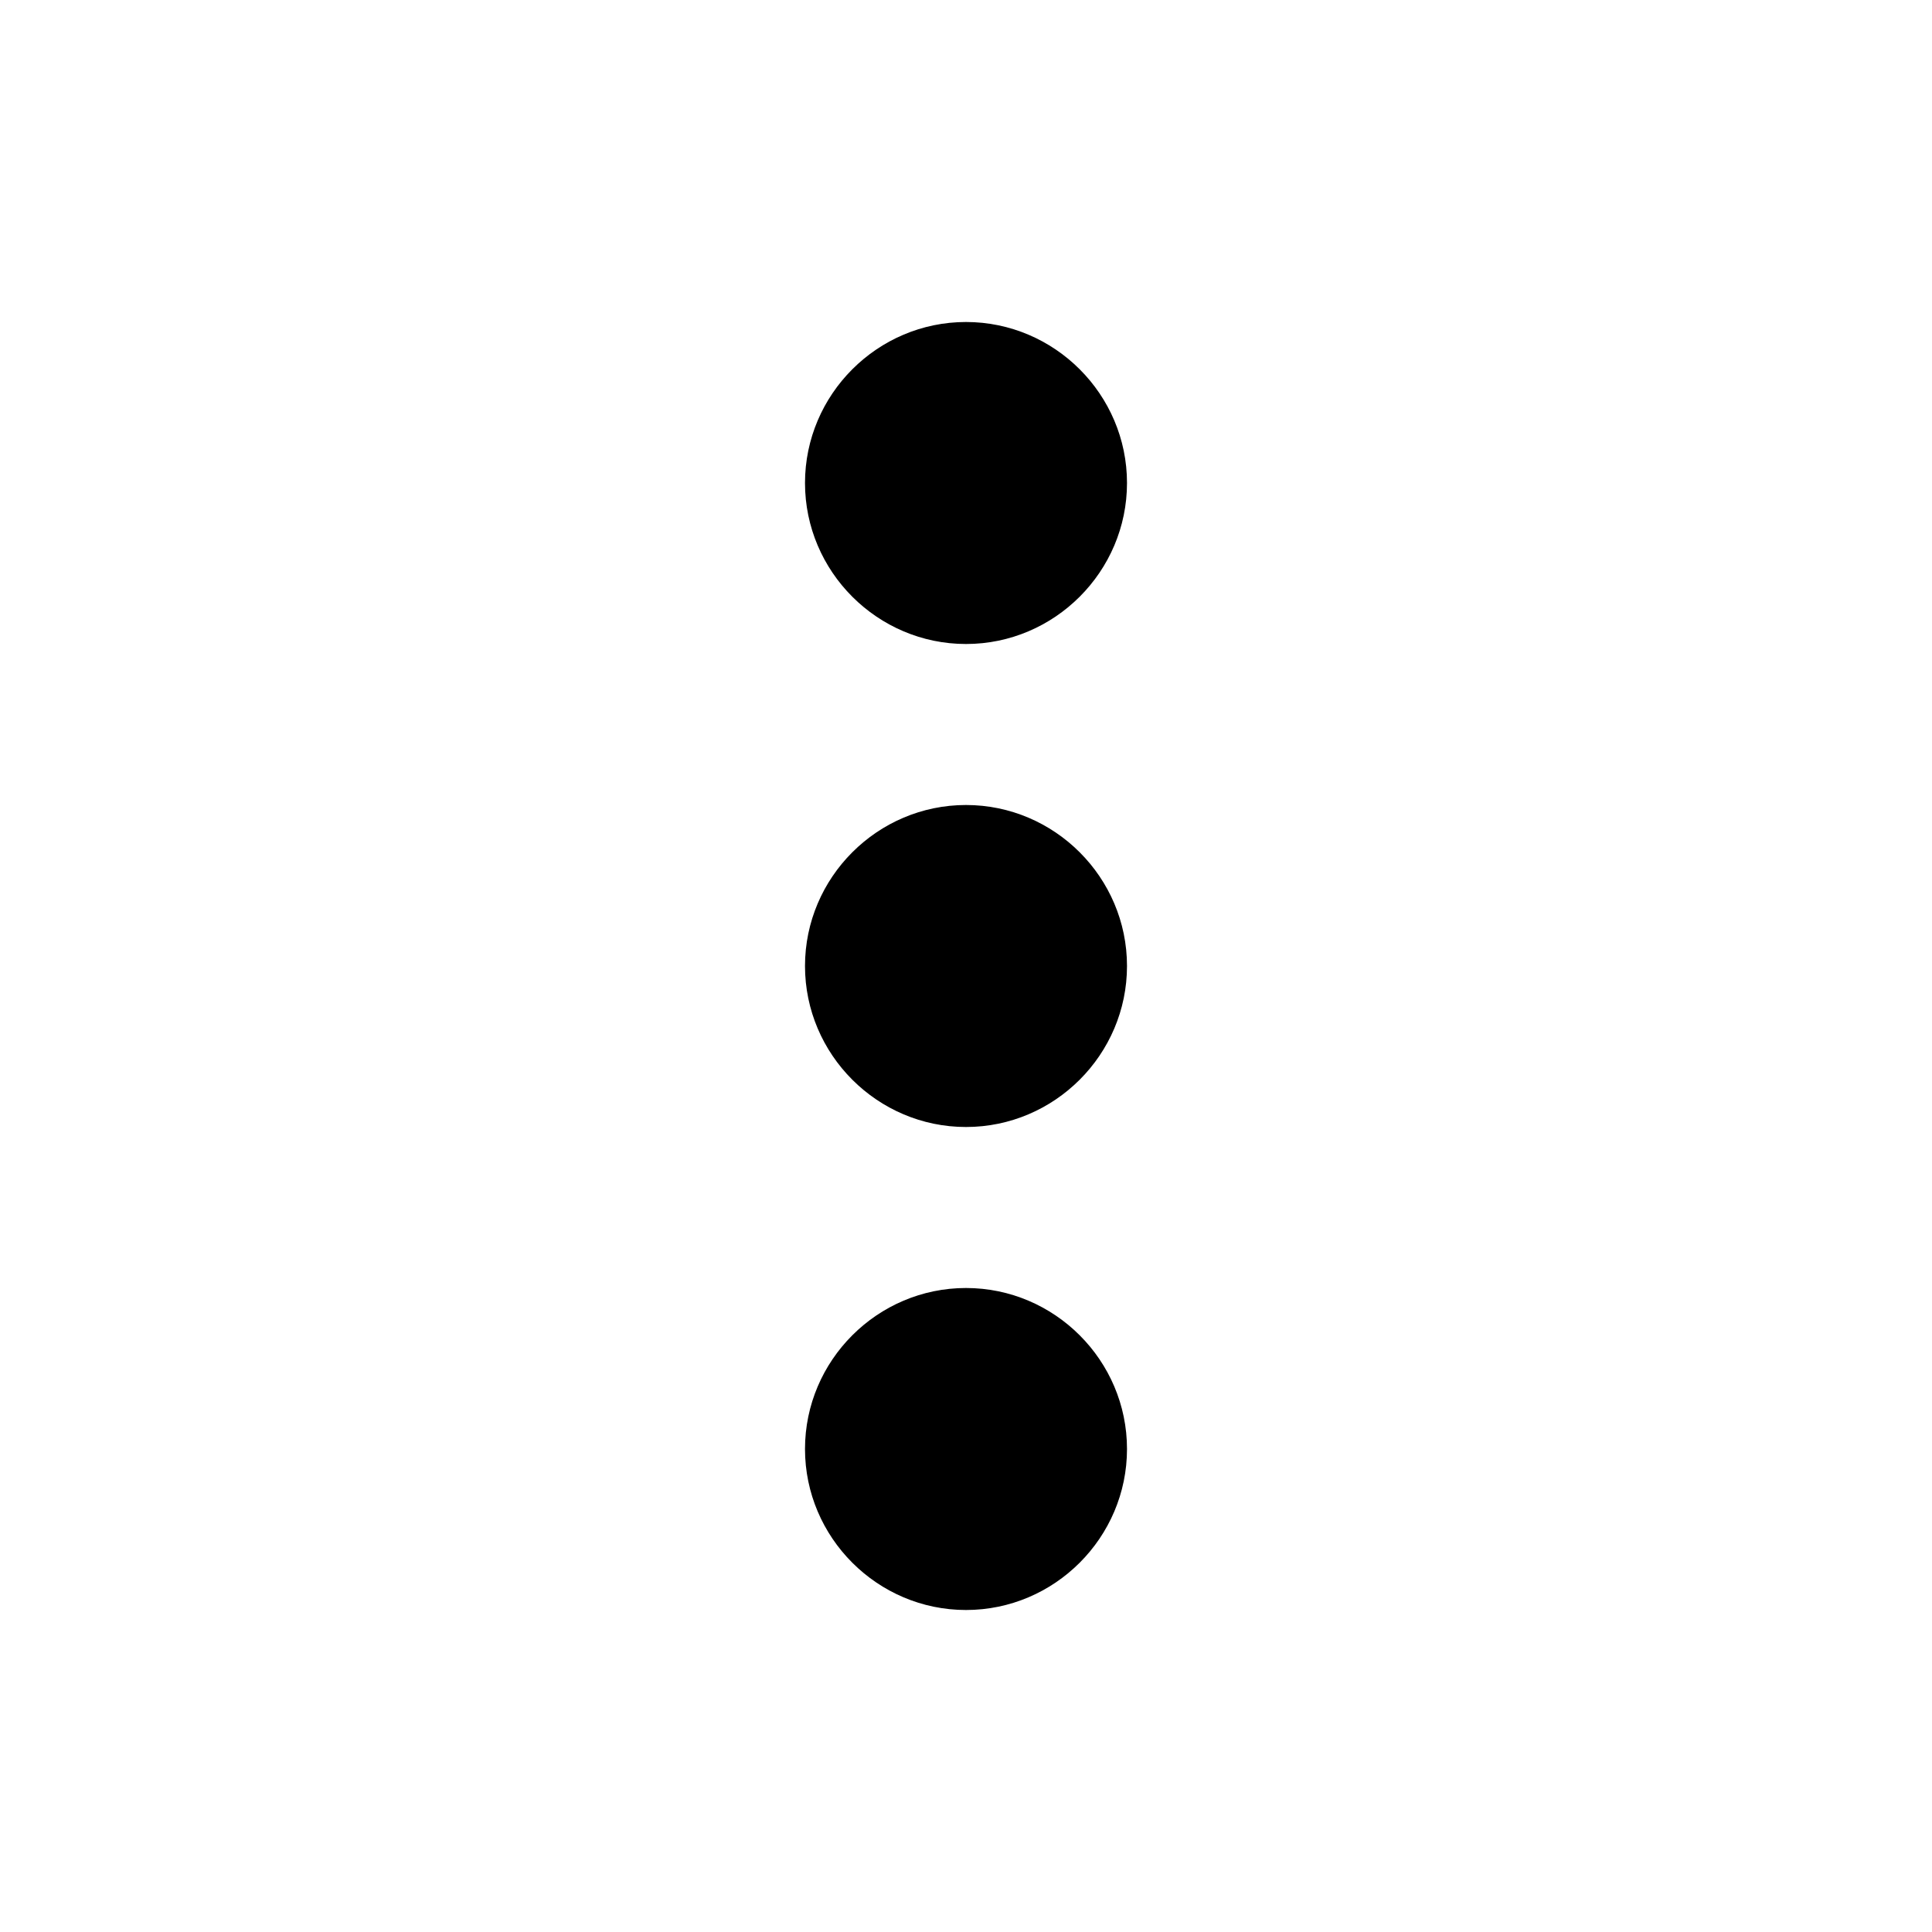
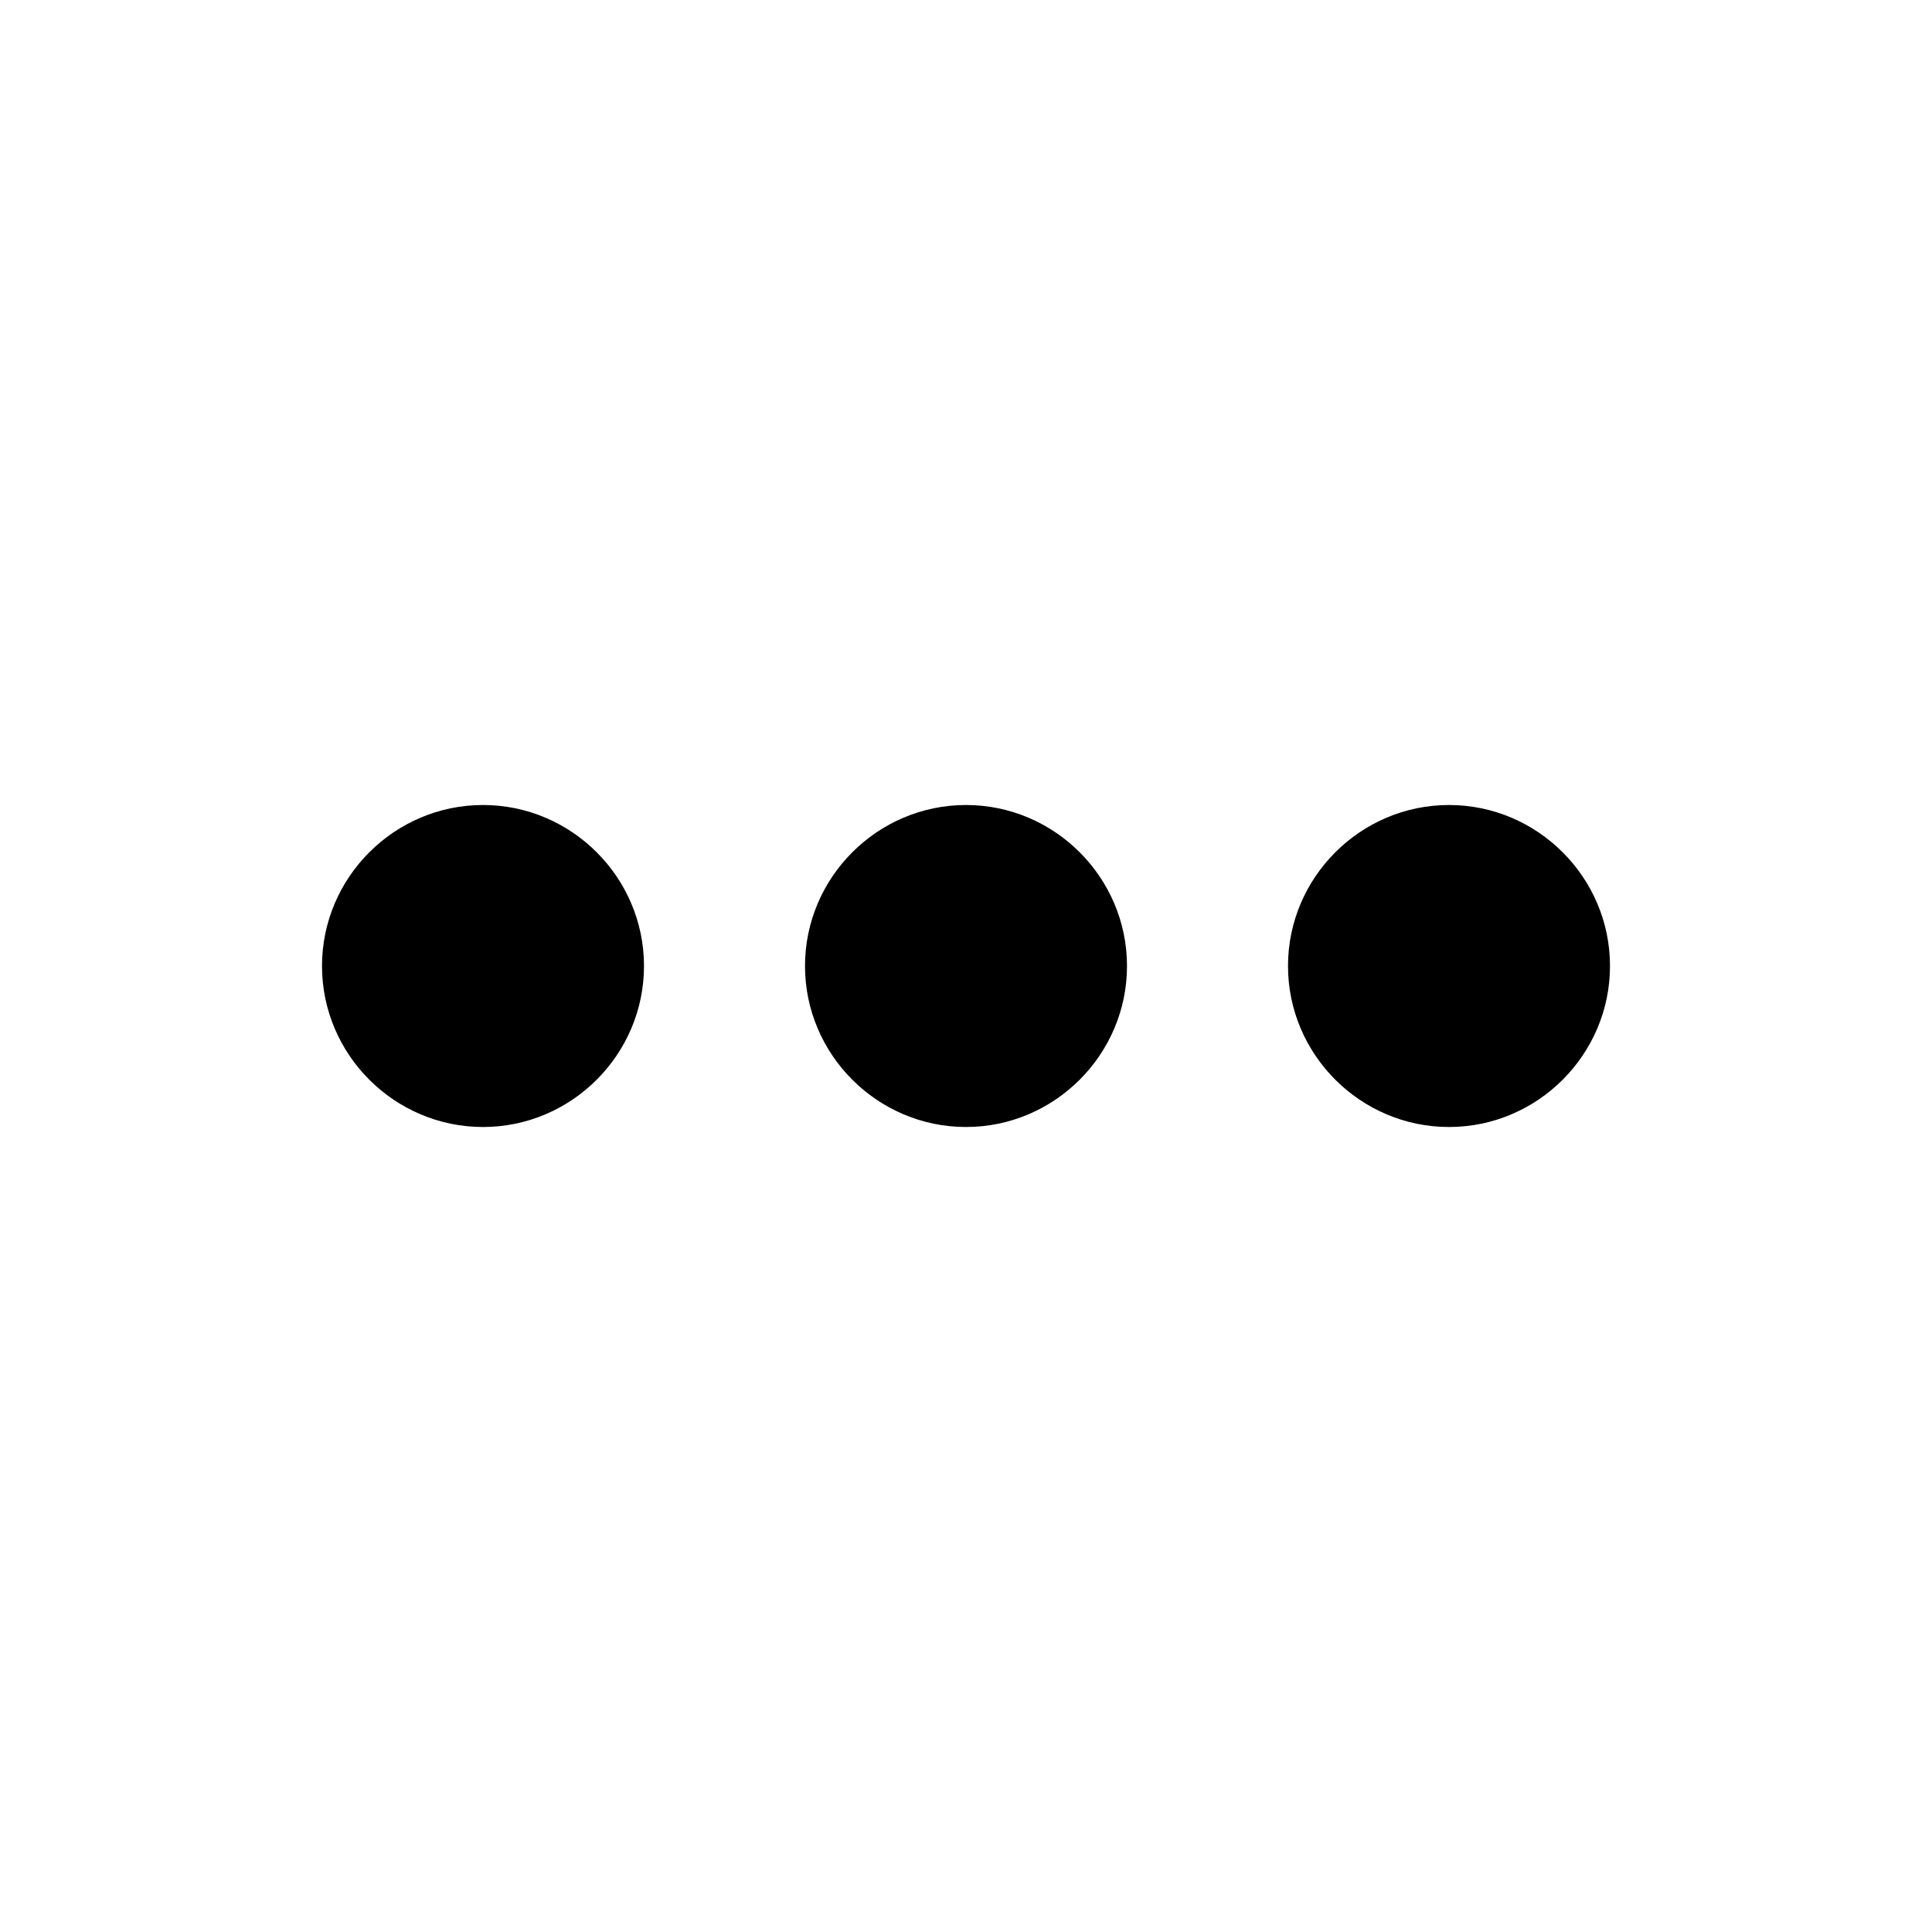
<svg xmlns="http://www.w3.org/2000/svg" height="24px" viewBox="0 0 24 24" width="24px" fill="#000000">
-   <path d="M0 0h24v24H0V0z" fill="none" />
-   <path d="M12 8c1.1 0 2-.9 2-2s-.9-2-2-2-2 .9-2 2 .9 2 2 2zm0 2c-1.1 0-2 .9-2 2s.9 2 2 2 2-.9 2-2-.9-2-2-2zm0 6c-1.1 0-2 .9-2 2s.9 2 2 2 2-.9 2-2-.9-2-2-2z" />
+   <path d="M0 0h24v24H0z" fill="none" />
+   <path d="M6 10c-1.1 0-2 .9-2 2s.9 2 2 2 2-.9 2-2-.9-2-2-2zm12 0c-1.1 0-2 .9-2 2s.9 2 2 2 2-.9 2-2-.9-2-2-2zm-6 0c-1.1 0-2 .9-2 2s.9 2 2 2 2-.9 2-2-.9-2-2-2z" />
</svg>
